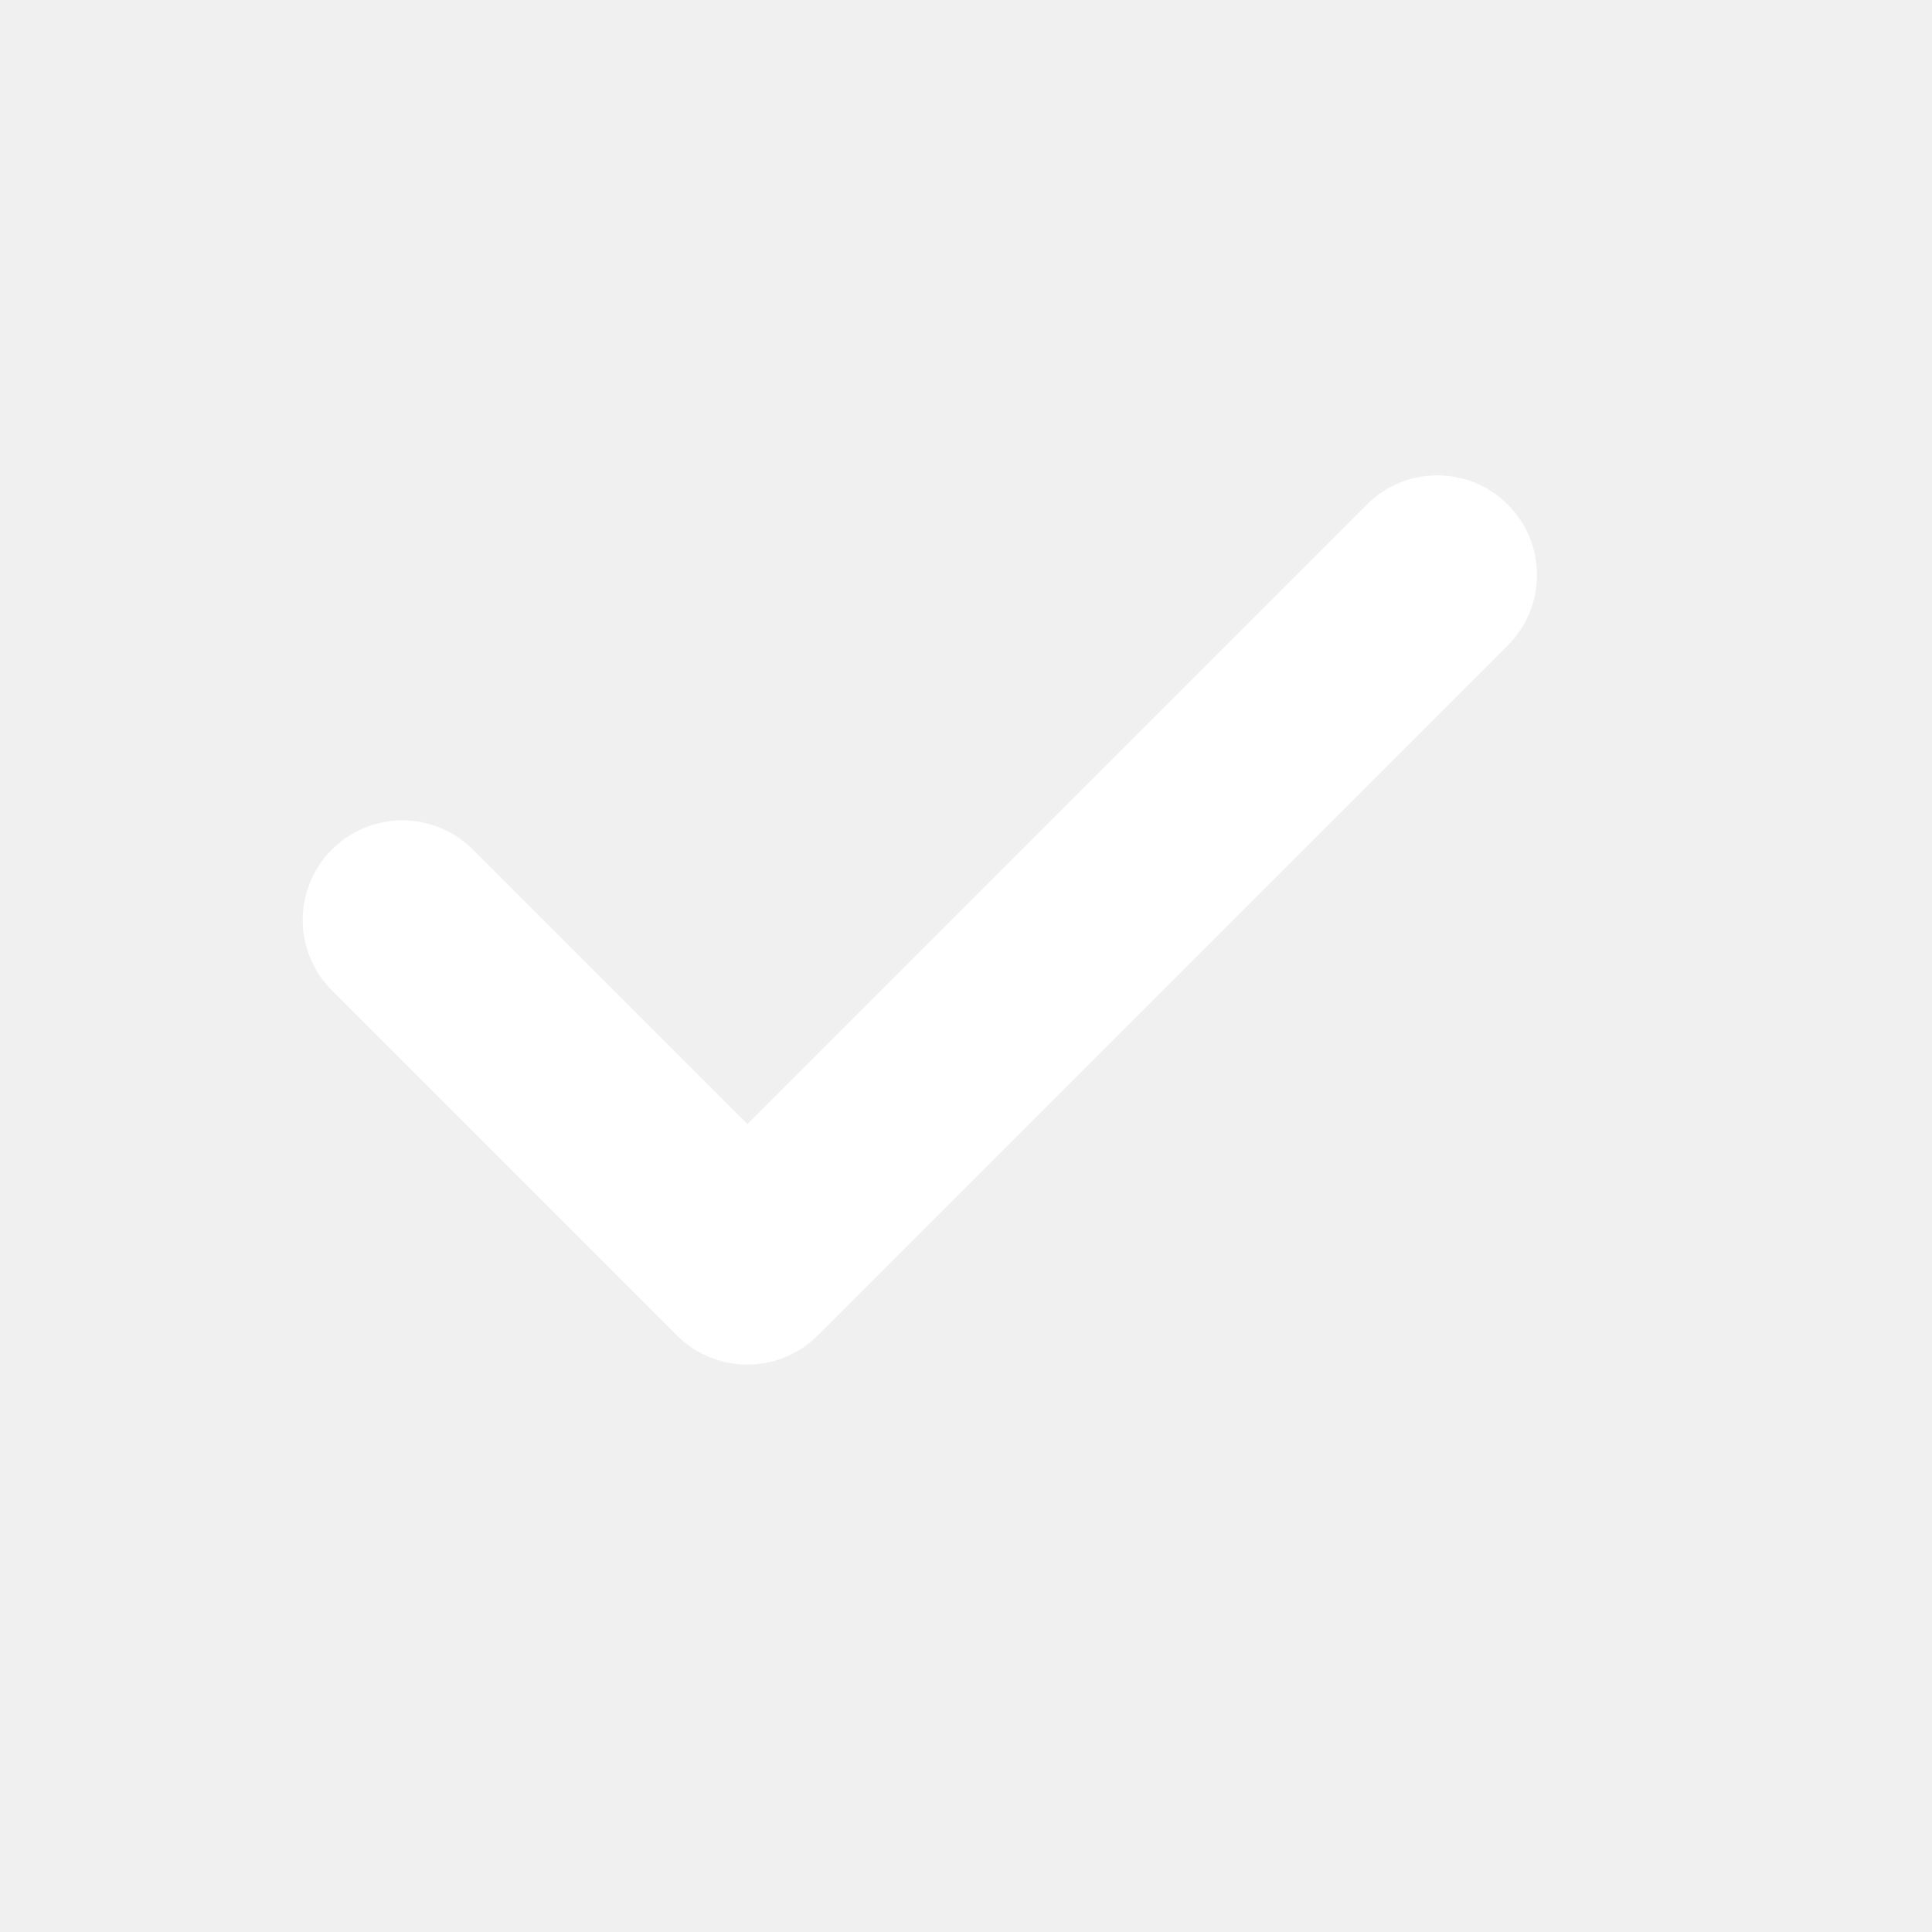
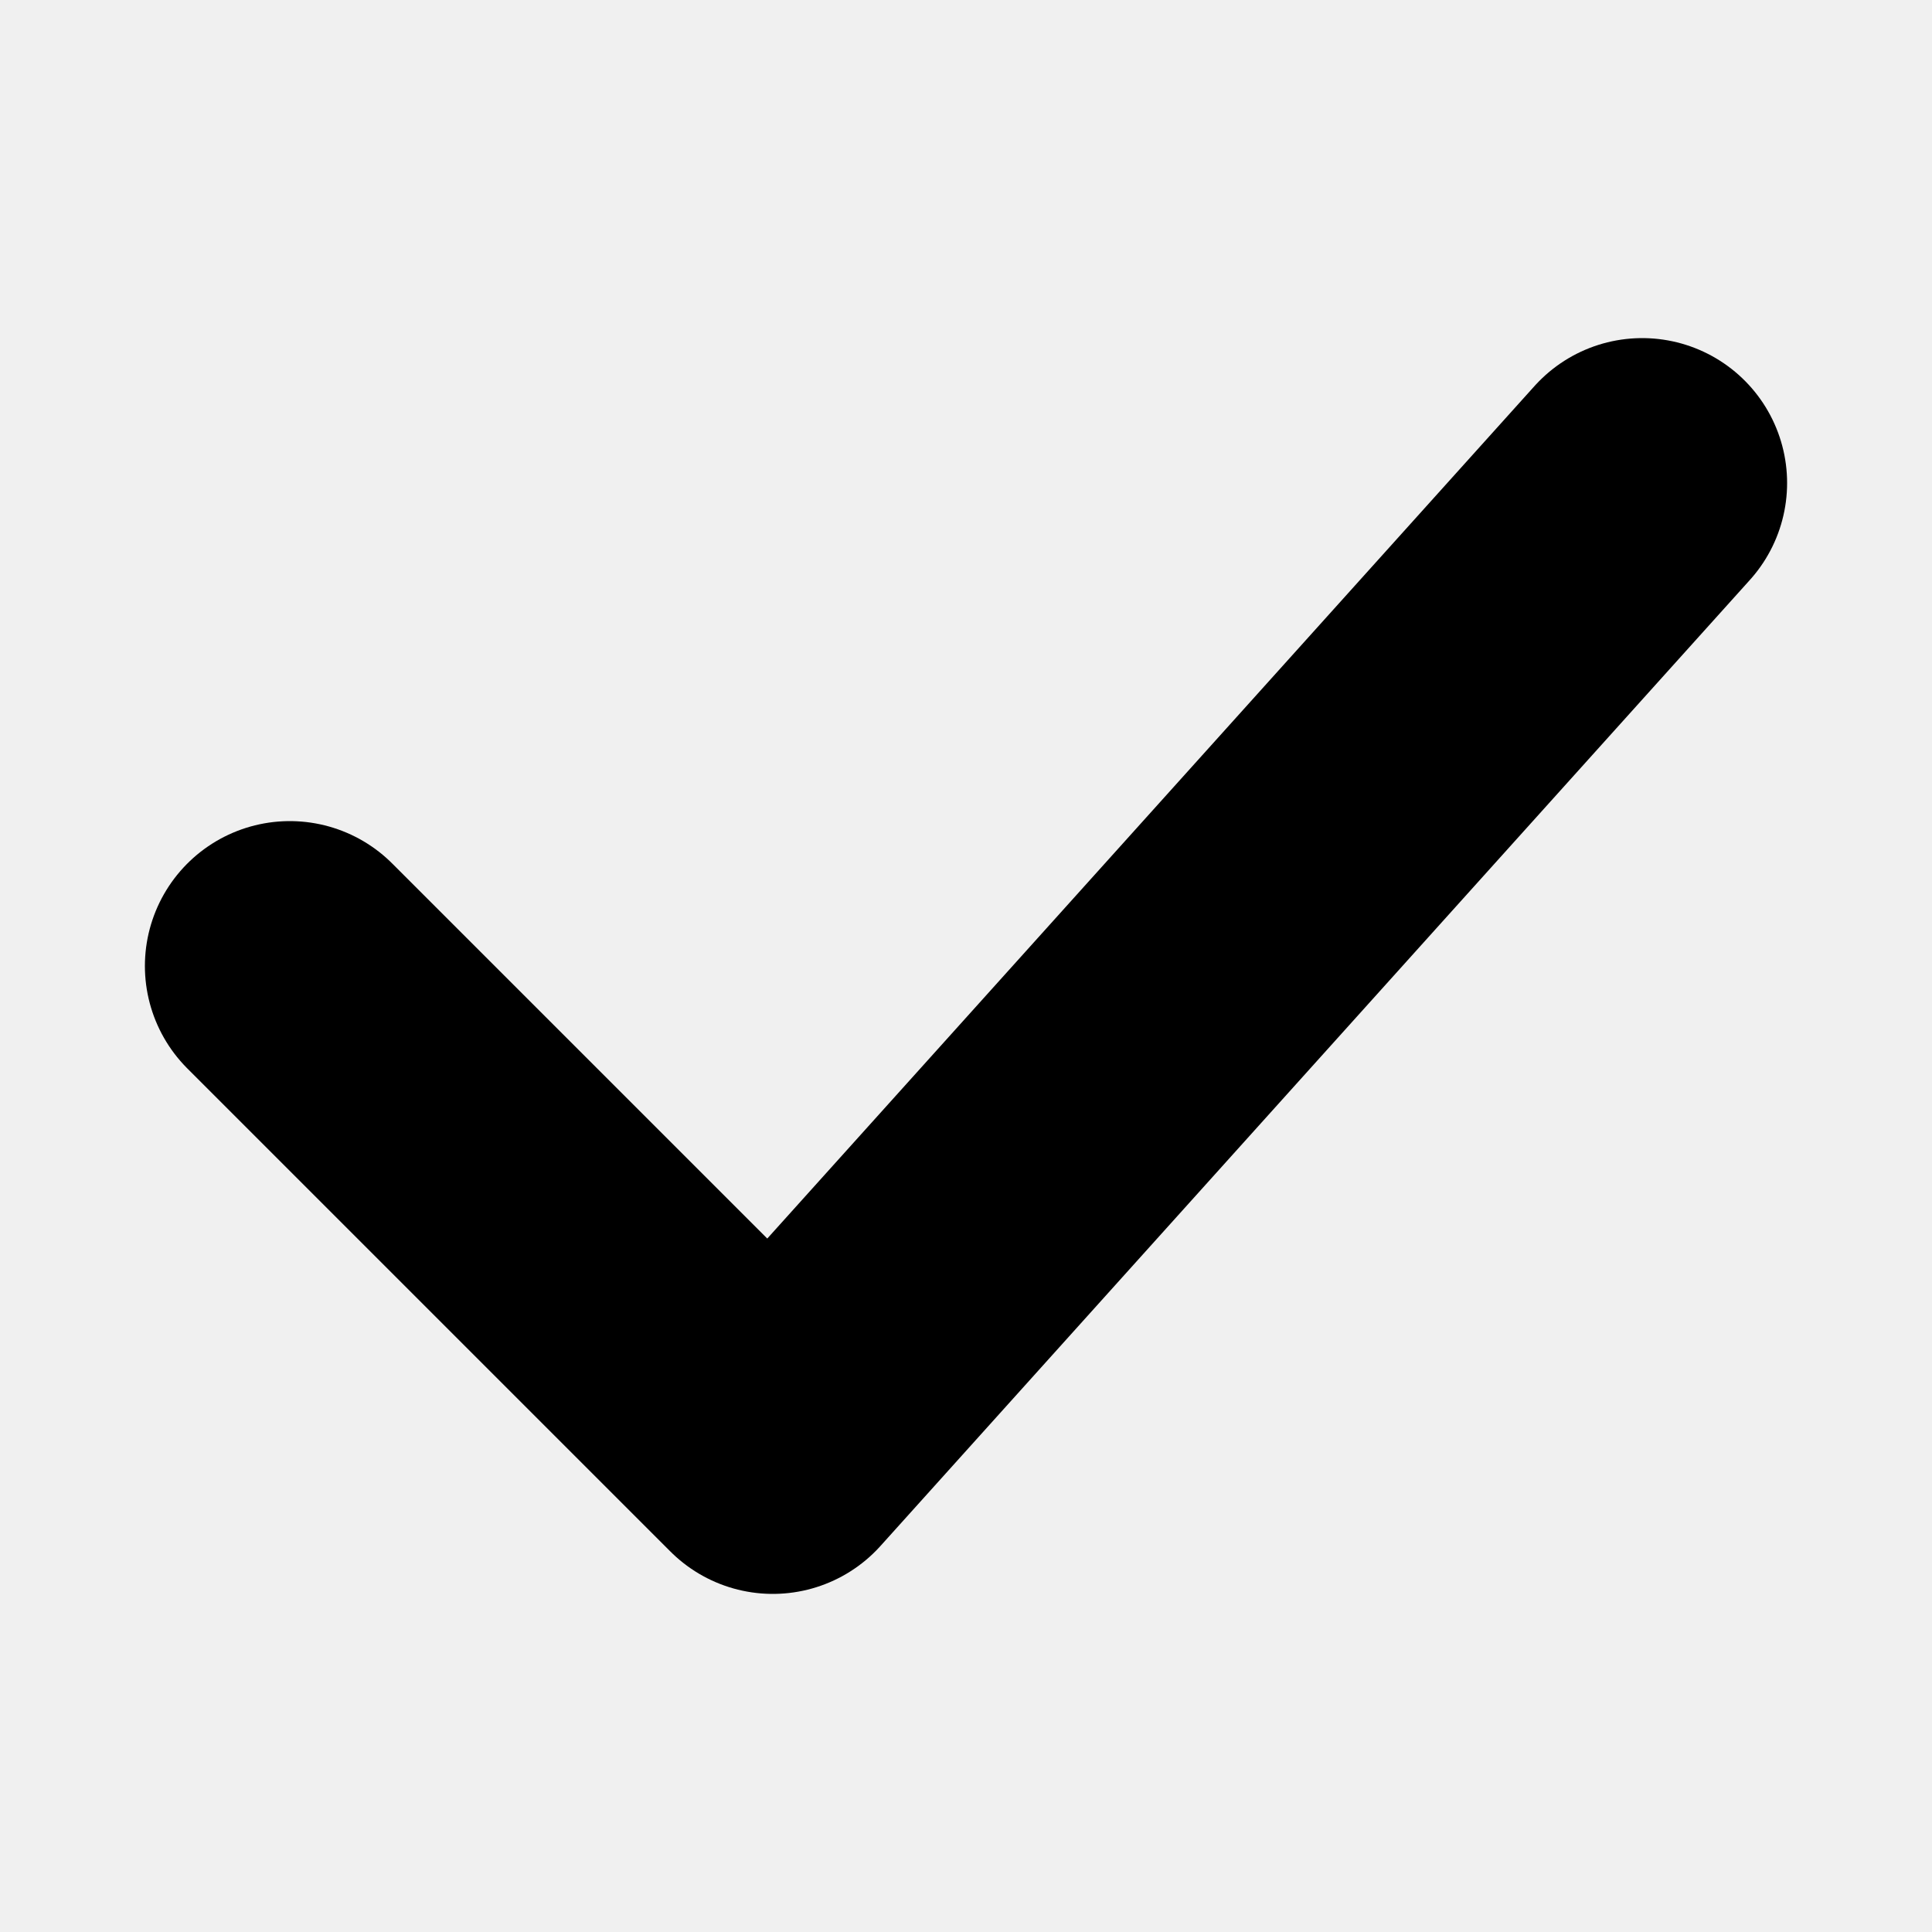
- <svg xmlns="http://www.w3.org/2000/svg" width="14" height="14" viewBox="0 0 14 14" fill="none">
-   <path d="M10.926 3.656C11.208 3.938 11.208 4.395 10.926 4.677L5.926 9.677C5.644 9.959 5.187 9.959 4.905 9.677L2.405 7.177C2.123 6.895 2.123 6.438 2.405 6.156C2.687 5.874 3.144 5.874 3.426 6.156L5.416 8.145L9.905 3.656C10.187 3.374 10.644 3.374 10.926 3.656Z" fill="white" />
+ <svg xmlns="http://www.w3.org/2000/svg" width="10" height="10" viewBox="0 0 10 10" fill="none">
+   <path d="M1.5 5l2.5 2.5 4.5-5" stroke="currentColor" stroke-width="1.5" stroke-linecap="round" stroke-linejoin="round" />
</svg>
